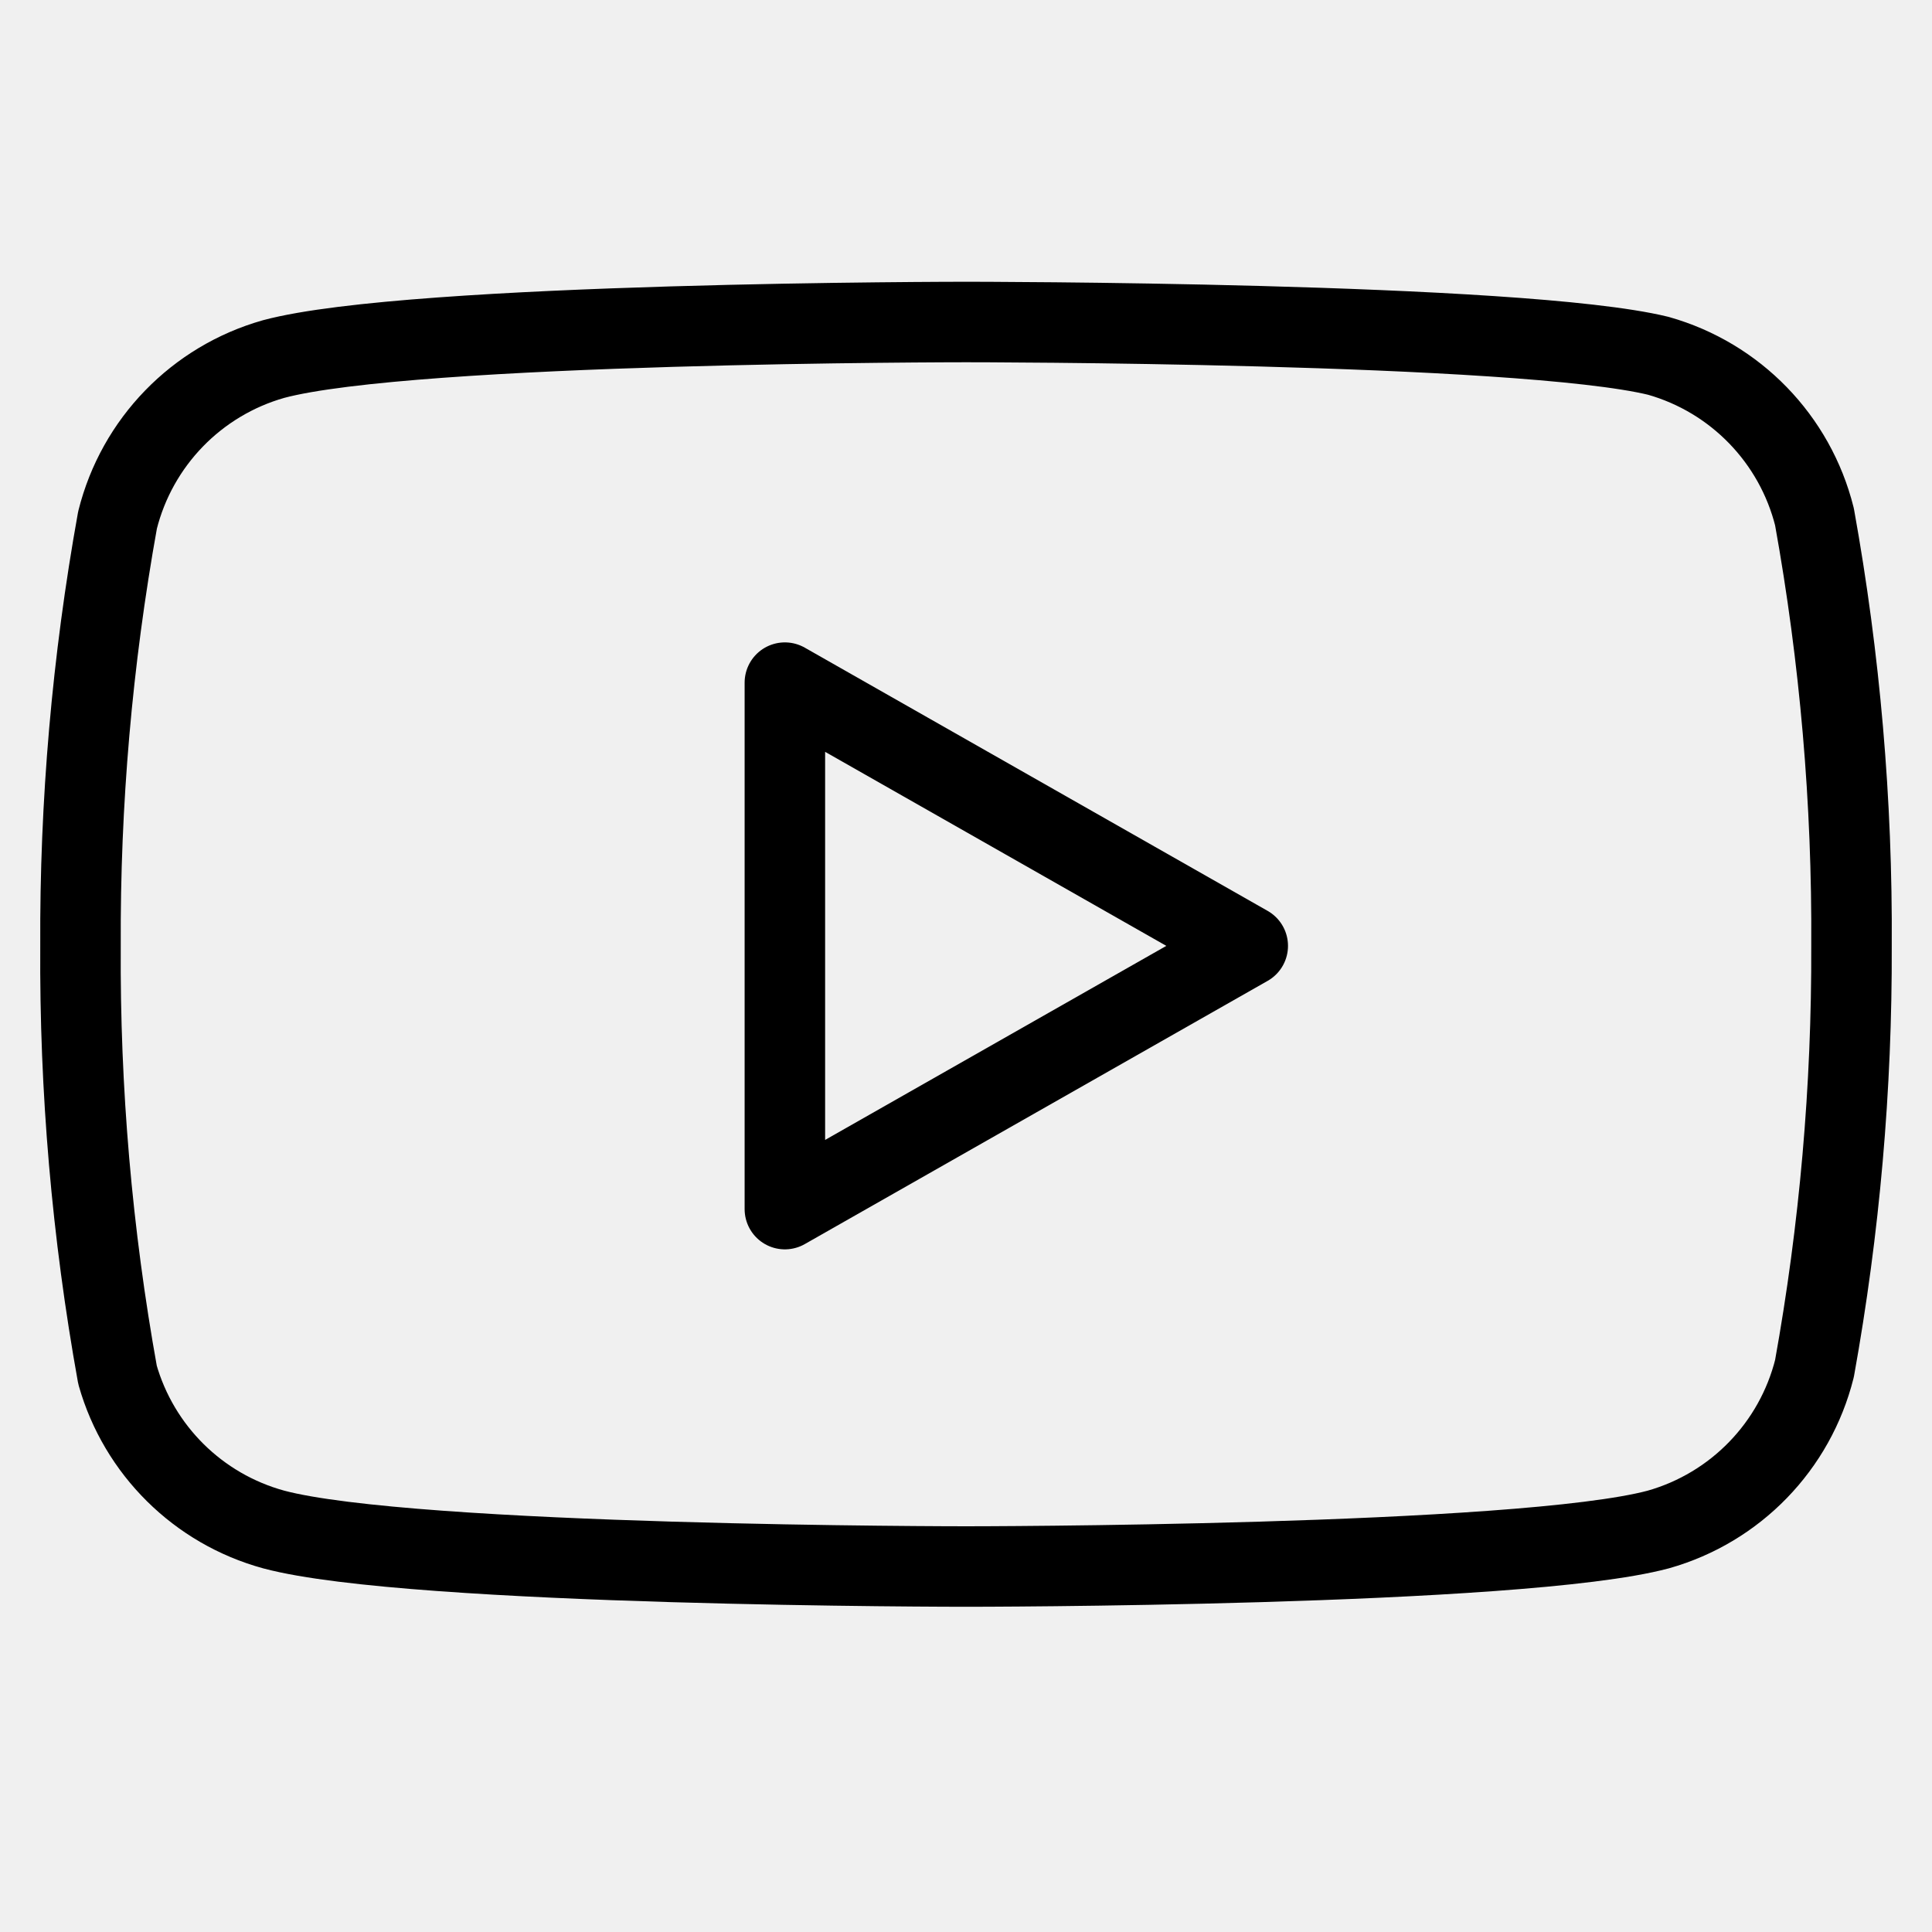
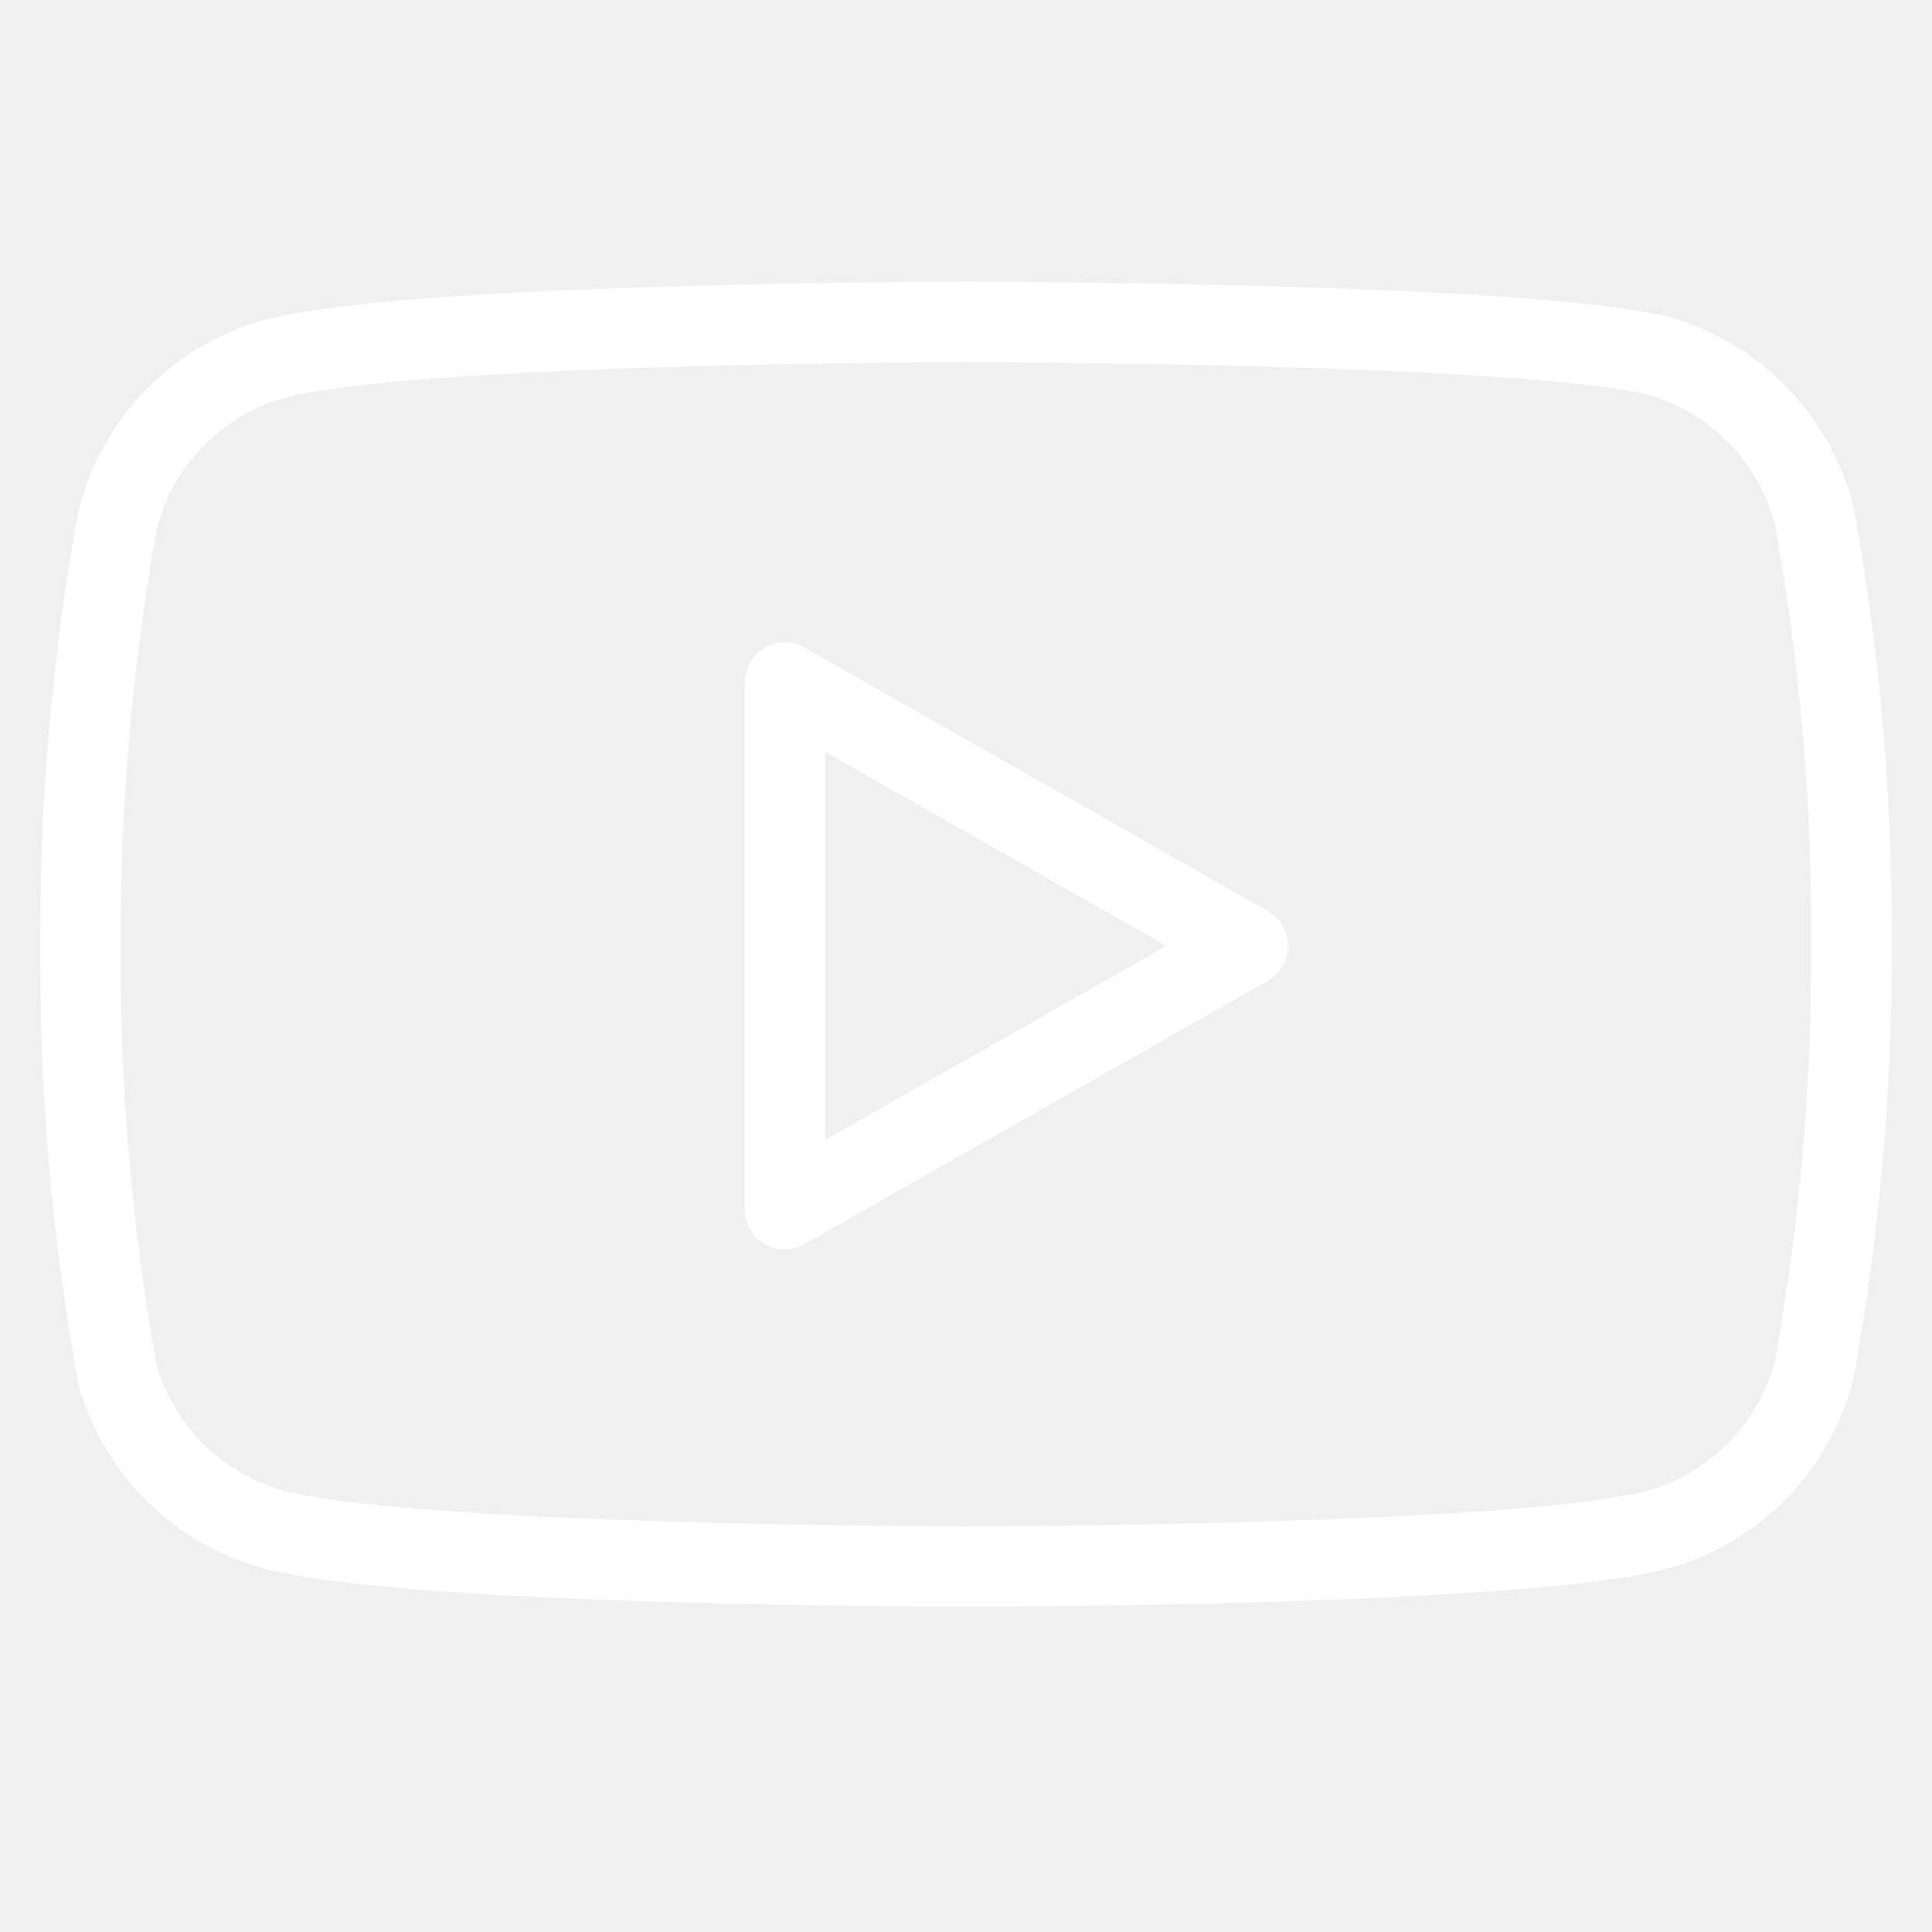
- <svg xmlns="http://www.w3.org/2000/svg" width="100" height="100" viewBox="0 0 24 24" fill="none" stroke="currentColor" stroke-width="1" stroke-linecap="round" stroke-linejoin="round" class="feather feather-youtube">
+ <svg xmlns="http://www.w3.org/2000/svg" width="100" height="100" viewBox="0 0 24 24" fill="none" stroke="white" stroke-width="1" stroke-linecap="round" stroke-linejoin="round" class="feather feather-youtube">
  <path d="M22.54 6.42a2.78 2.78 0 0 0-1.94-2C18.88 4 12 4 12 4s-6.88 0-8.6.46a2.78 2.78 0 0 0-1.94 2A29 29 0 0 0 1 11.75a29 29 0 0 0 .46 5.33A2.78 2.78 0 0 0 3.4 19c1.72.46 8.6.46 8.6.46s6.88 0 8.6-.46a2.78 2.78 0 0 0 1.94-2 29 29 0 0 0 .46-5.25 29 29 0 0 0-.46-5.33z" />
  <polygon points="9.75 15.02 15.5 11.75 9.75 8.48 9.75 15.02" />
</svg>
